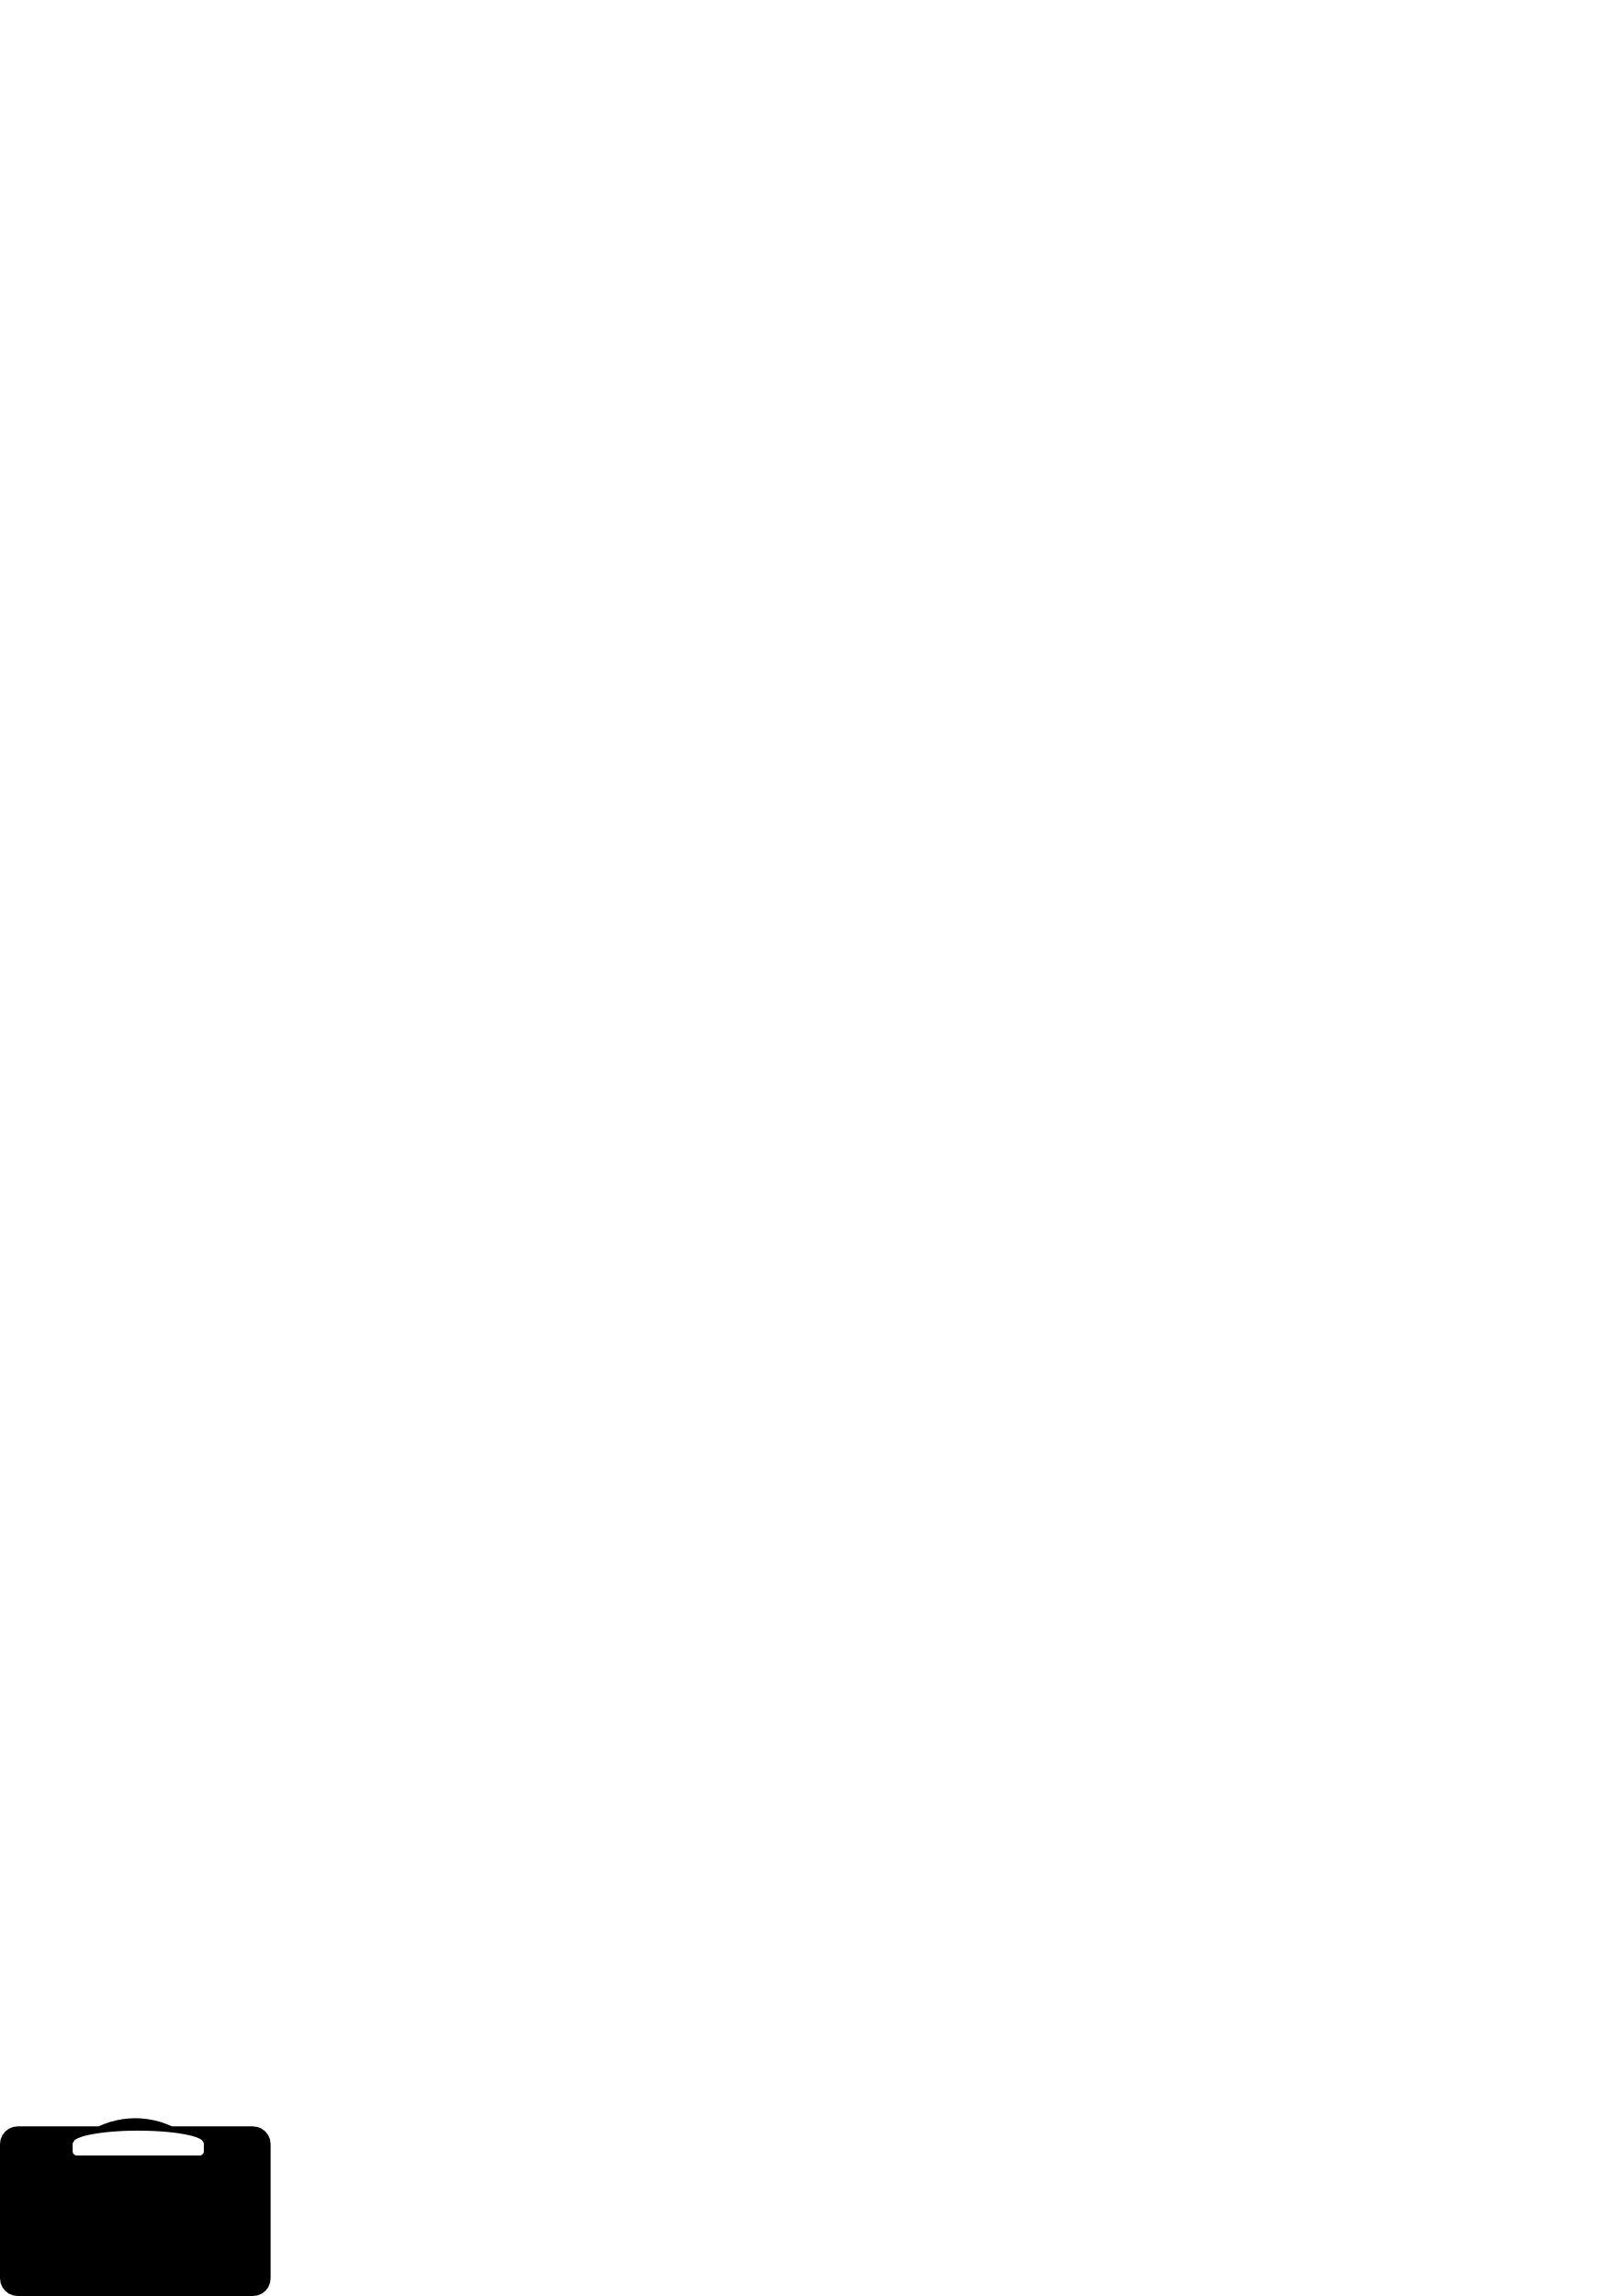
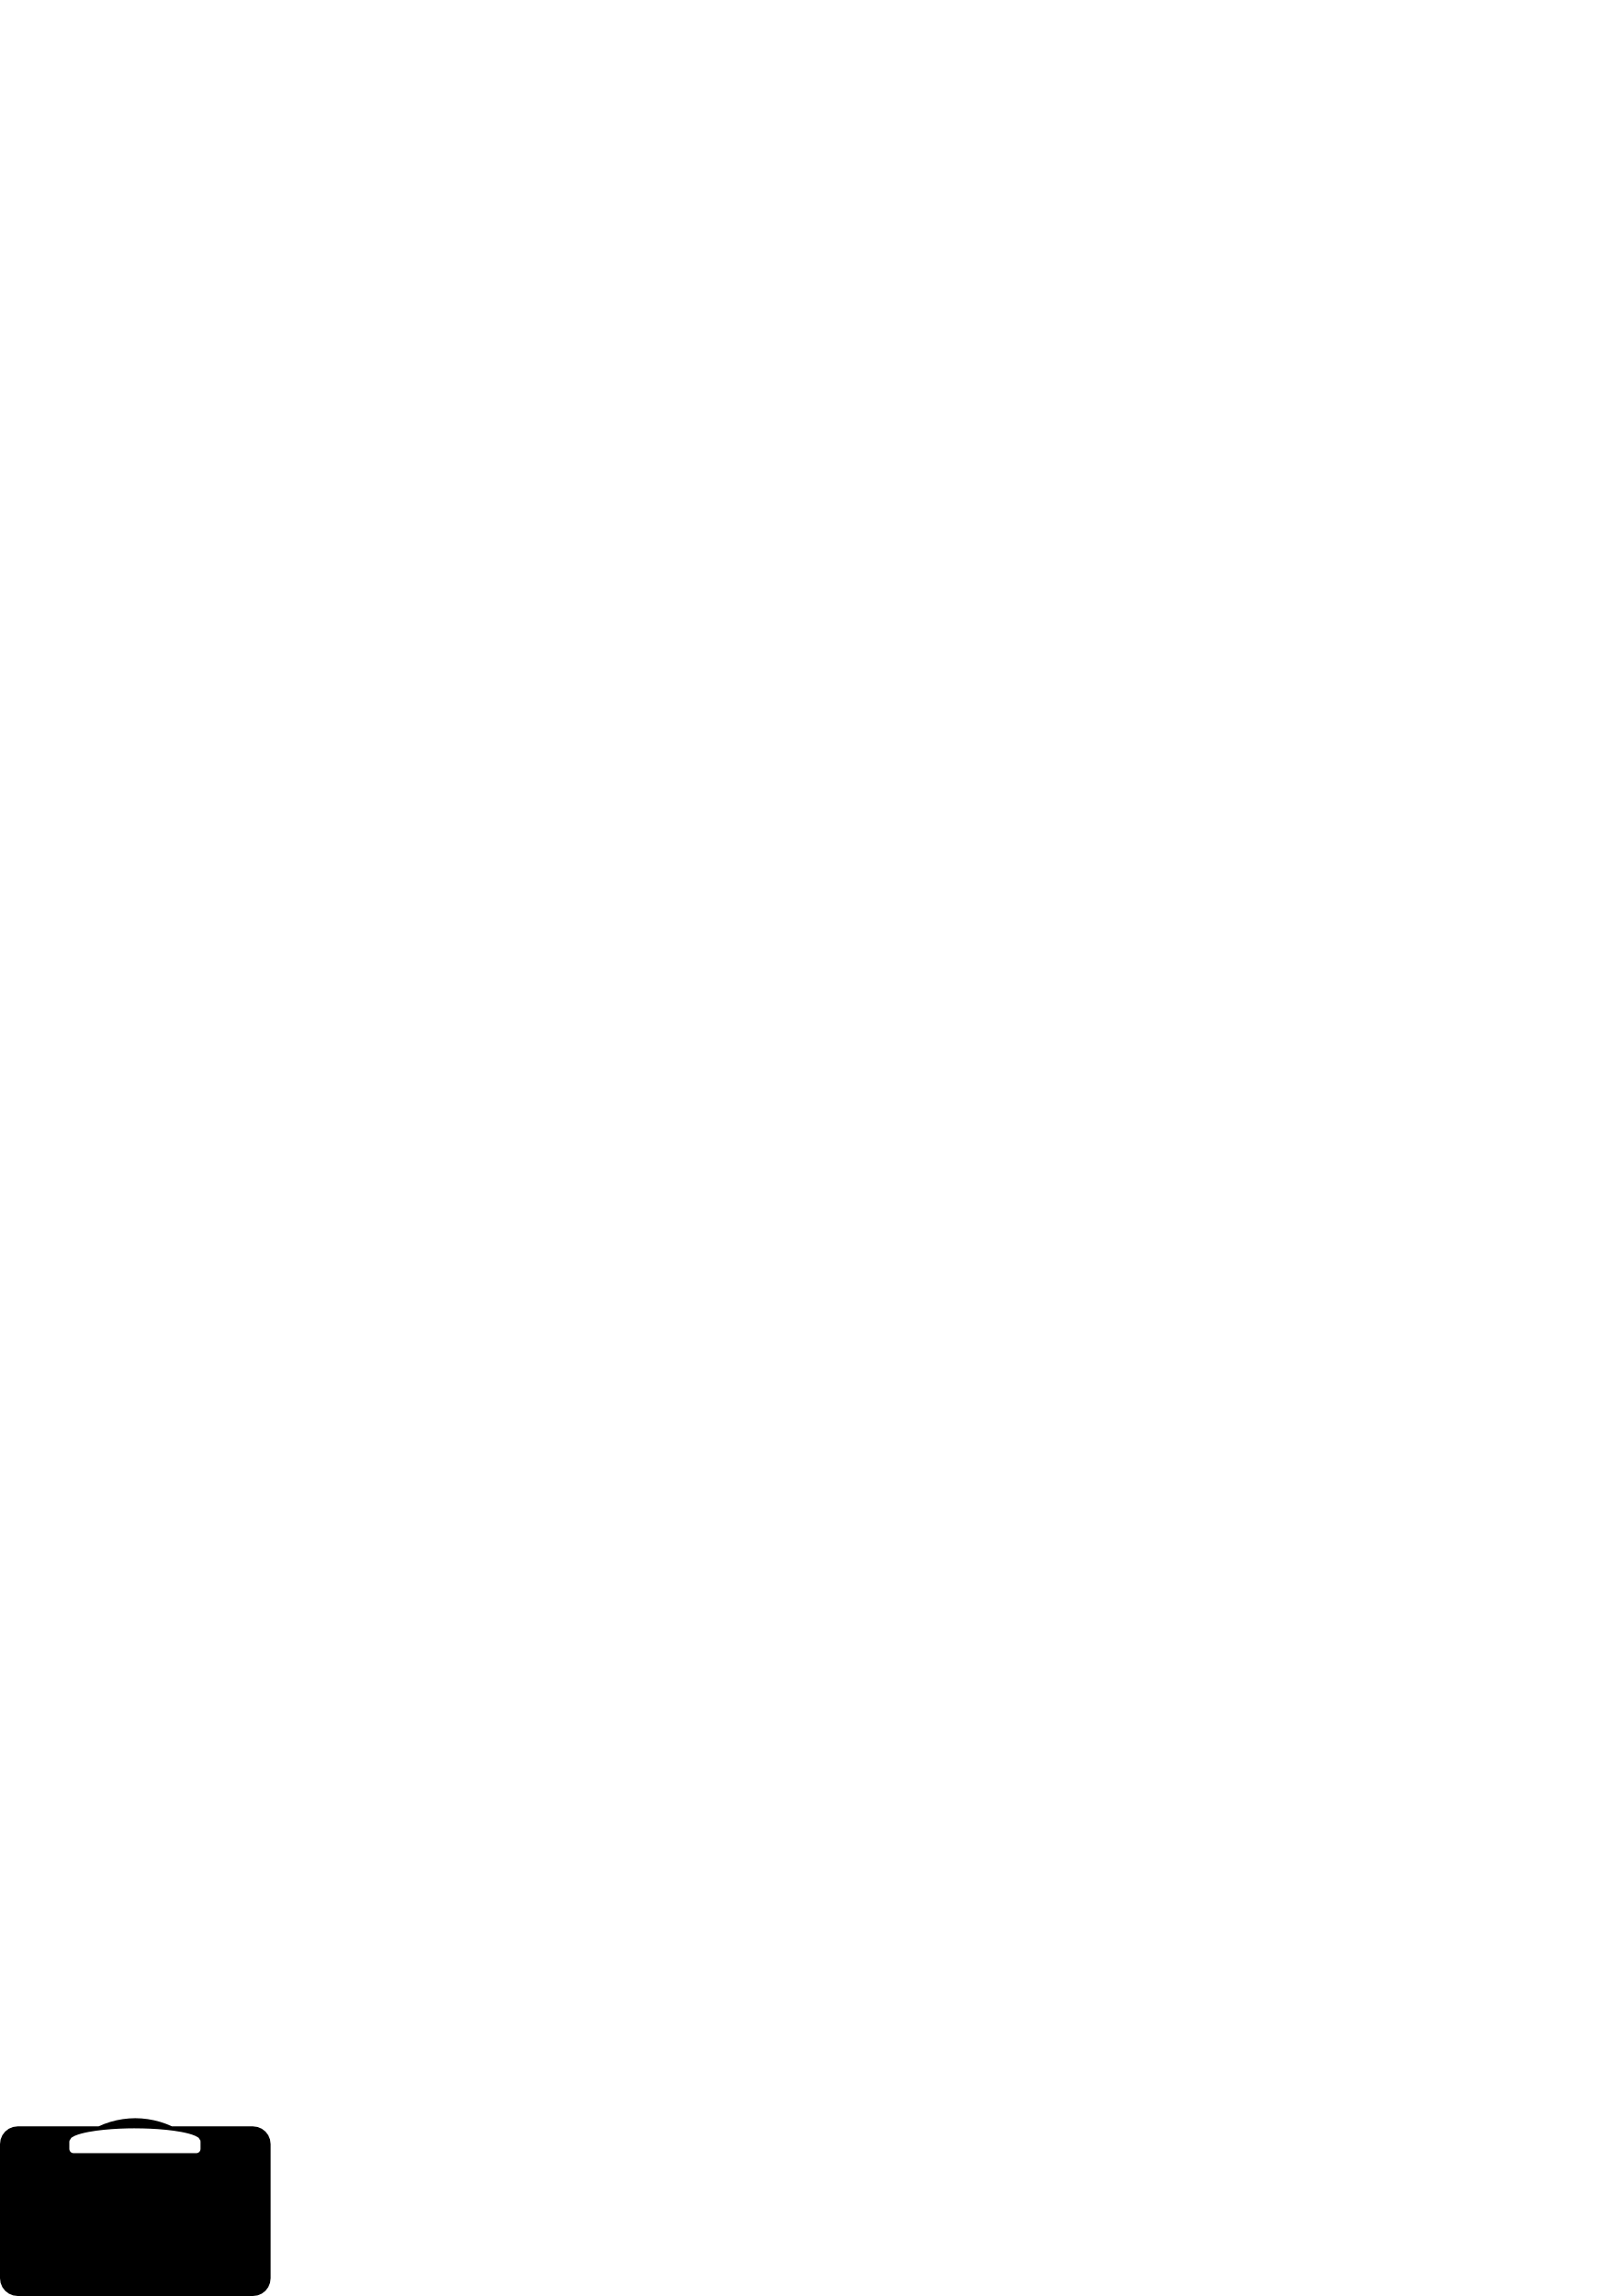
<svg xmlns="http://www.w3.org/2000/svg" width="210mm" height="297mm" viewBox="0 0 210 297" version="1.1" id="svg1032">
  <defs id="defs1026" />
  <g id="layer1">
-     <path style="opacity:1;fill:#000000;fill-opacity:1;stroke:none;stroke-width:0.047;stroke-miterlimit:4;stroke-dasharray:none;stroke-opacity:1" d="m 17.5,274 -0.817,0.032 -0.813,0.09 -0.805,0.149 -0.792,0.206 -0.775,0.262 -0.753,0.317 H 11.874 11.003 10.131 9.259 8.388 7.516 6.645 5.773 4.901 4.029 3.158 2.287 l -0.593,0.077 -0.552,0.228 -0.474,0.365 -0.363,0.475 -0.228,0.553 L 0,277.348 v 0.964 0.965 0.965 0.964 0.964 0.965 0.965 0.964 0.964 0.964 0.965 0.965 0.964 0.964 0.965 0.964 0.965 0.964 l 0.077,0.594 0.228,0.553 0.364,0.475 0.474,0.364 0.552,0.228 L 2.287,297 h 1.015 1.014 1.014 1.014 1.015 1.014 1.014 1.015 1.014 1.014 1.014 1.014 1.014 1.014 1.014 1.014 1.014 1.014 1.014 1.014 1.014 1.014 1.014 1.014 1.015 1.014 1.014 1.015 1.014 1.014 l 0.593,-0.077 0.552,-0.228 0.474,-0.365 0.363,-0.475 0.228,-0.553 L 35,294.708 v -0.964 -0.965 -0.965 -0.964 -0.964 -0.965 -0.965 -0.964 -0.964 -0.964 -0.965 -0.965 -0.964 -0.964 -0.965 -0.964 -0.965 -0.964 l -0.077,-0.594 -0.228,-0.553 -0.364,-0.475 -0.474,-0.364 -0.552,-0.228 -0.592,-0.077 H 31.841 30.969 30.097 29.224 28.353 27.481 26.608 25.736 24.864 23.991 23.12 22.248 l -0.753,-0.317 -0.774,-0.262 -0.791,-0.206 -0.803,-0.149 -0.812,-0.091 L 17.5,274 v 0 0 0 0 0 0 m 0.389,1.612 1.003,0.011 1.002,0.034 1.001,0.059 1,0.086 0.996,0.118 0.99,0.16 0.465,0.095 0.461,0.112 0.454,0.135 0.442,0.17 0.411,0.234 0.249,0.384 -0.001,0.007 -0.002,0.007 -0.002,0.007 -0.002,0.007 -0.003,0.008 -0.003,0.008 0.004,0.021 0.004,0.021 0.003,0.021 0.002,0.021 0.001,0.021 3.25e-4,0.021 v 0.149 0.149 0.149 0.149 0.149 0.149 l -0.019,0.143 -0.055,0.133 -0.087,0.114 -0.114,0.087 -0.133,0.055 -0.143,0.019 h -0.881 -0.882 -0.882 -0.881 -0.881 -0.882 -0.882 -0.881 -0.881 -0.881 -0.882 -0.882 -0.881 -0.882 -0.882 -0.881 -0.882 -0.881 l -0.143,-0.019 -0.133,-0.055 -0.114,-0.088 -0.087,-0.114 -0.055,-0.133 -0.019,-0.143 v -0.149 -0.149 -0.149 -0.149 -0.149 -0.149 l 5.519e-4,-0.025 0.002,-0.025 0.003,-0.025 0.004,-0.024 0.005,-0.024 0.006,-0.024 -0.001,-0.004 -6.132e-4,-0.004 -6.133e-4,-0.004 -6.132e-4,-0.004 -6.01e-4,-0.004 -5.519e-4,-0.004 0.249,-0.385 0.411,-0.234 0.442,-0.17 0.454,-0.135 0.46,-0.112 0.465,-0.095 0.99,-0.16 0.996,-0.118 0.999,-0.086 1.001,-0.059 1.002,-0.034 1.003,-0.011 -8.6e-5,-1e-5 v 0 0 0 0 0" id="rect906" />
+     <path style="opacity:1;fill:#000000;fill-opacity:1;stroke:none;stroke-width:0.047;stroke-miterlimit:4;stroke-dasharray:none;stroke-opacity:1" d="m 17.5,274 -0.817,0.032 -0.813,0.09 -0.805,0.149 -0.792,0.206 -0.775,0.262 -0.753,0.317 H 11.874 11.003 10.131 9.259 8.388 7.516 6.645 5.773 4.901 4.029 3.158 2.287 l -0.593,0.077 -0.552,0.228 -0.474,0.365 -0.363,0.475 -0.228,0.553 L 0,277.348 v 0.964 0.965 0.965 0.964 0.964 0.965 0.965 0.964 0.964 0.964 0.965 0.965 0.964 0.964 0.965 0.964 0.965 0.964 l 0.077,0.594 0.228,0.553 0.364,0.475 0.474,0.364 0.552,0.228 L 2.287,297 h 1.015 1.014 1.014 1.014 1.015 1.014 1.014 1.015 1.014 1.014 1.014 1.014 1.014 1.014 1.014 1.014 1.014 1.014 1.014 1.014 1.014 1.014 1.014 1.014 1.015 1.014 1.014 1.015 1.014 1.014 l 0.593,-0.077 0.552,-0.228 0.474,-0.365 0.363,-0.475 0.228,-0.553 L 35,294.708 v -0.964 -0.965 -0.965 -0.964 -0.964 -0.965 -0.965 -0.964 -0.964 -0.964 -0.965 -0.965 -0.964 -0.964 -0.965 -0.964 -0.965 -0.964 l -0.077,-0.594 -0.228,-0.553 -0.364,-0.475 -0.474,-0.364 -0.552,-0.228 -0.592,-0.077 H 31.841 30.969 30.097 29.224 28.353 27.481 26.608 25.736 24.864 23.991 23.12 22.248 l -0.753,-0.317 -0.774,-0.262 -0.791,-0.206 -0.803,-0.149 -0.812,-0.091 L 17.5,274 v 0 0 0 0 0 0 m -0.04,1.312 1.003,0.011 1.002,0.034 1.001,0.059 1,0.086 0.996,0.118 0.99,0.16 0.465,0.095 0.461,0.112 0.454,0.135 0.442,0.17 0.411,0.234 0.249,0.384 -0.001,0.007 -0.002,0.007 -0.002,0.007 -0.002,0.007 -0.003,0.008 -0.003,0.008 0.004,0.021 0.004,0.021 0.003,0.021 0.002,0.021 0.001,0.021 3.25e-4,0.021 v 0.149 0.149 0.149 0.149 0.149 0.149 l -0.019,0.143 -0.055,0.133 -0.087,0.114 -0.114,0.087 -0.133,0.055 -0.143,0.019 h -0.881 -0.882 -0.882 -0.881 -0.881 -0.882 -0.882 -0.881 -0.881 -0.881 -0.882 -0.882 -0.881 -0.882 -0.882 -0.881 -0.882 -0.881 l -0.143,-0.019 -0.133,-0.055 -0.114,-0.088 -0.087,-0.114 -0.055,-0.133 -0.019,-0.143 v -0.149 -0.149 -0.149 -0.149 -0.149 -0.149 l 5.519e-4,-0.025 0.002,-0.025 0.003,-0.025 0.004,-0.024 0.005,-0.024 0.006,-0.024 -0.001,-0.004 -6.132e-4,-0.004 -6.133e-4,-0.004 -6.132e-4,-0.004 -6.01e-4,-0.004 -5.519e-4,-0.004 0.249,-0.385 0.411,-0.234 0.442,-0.17 0.454,-0.135 0.46,-0.112 0.465,-0.095 0.99,-0.16 0.996,-0.118 0.999,-0.086 1.001,-0.059 1.002,-0.034 1.003,-0.011 -8.6e-5,-2e-5 v 0 0 0 0 0" id="rect906" />
  </g>
</svg>
